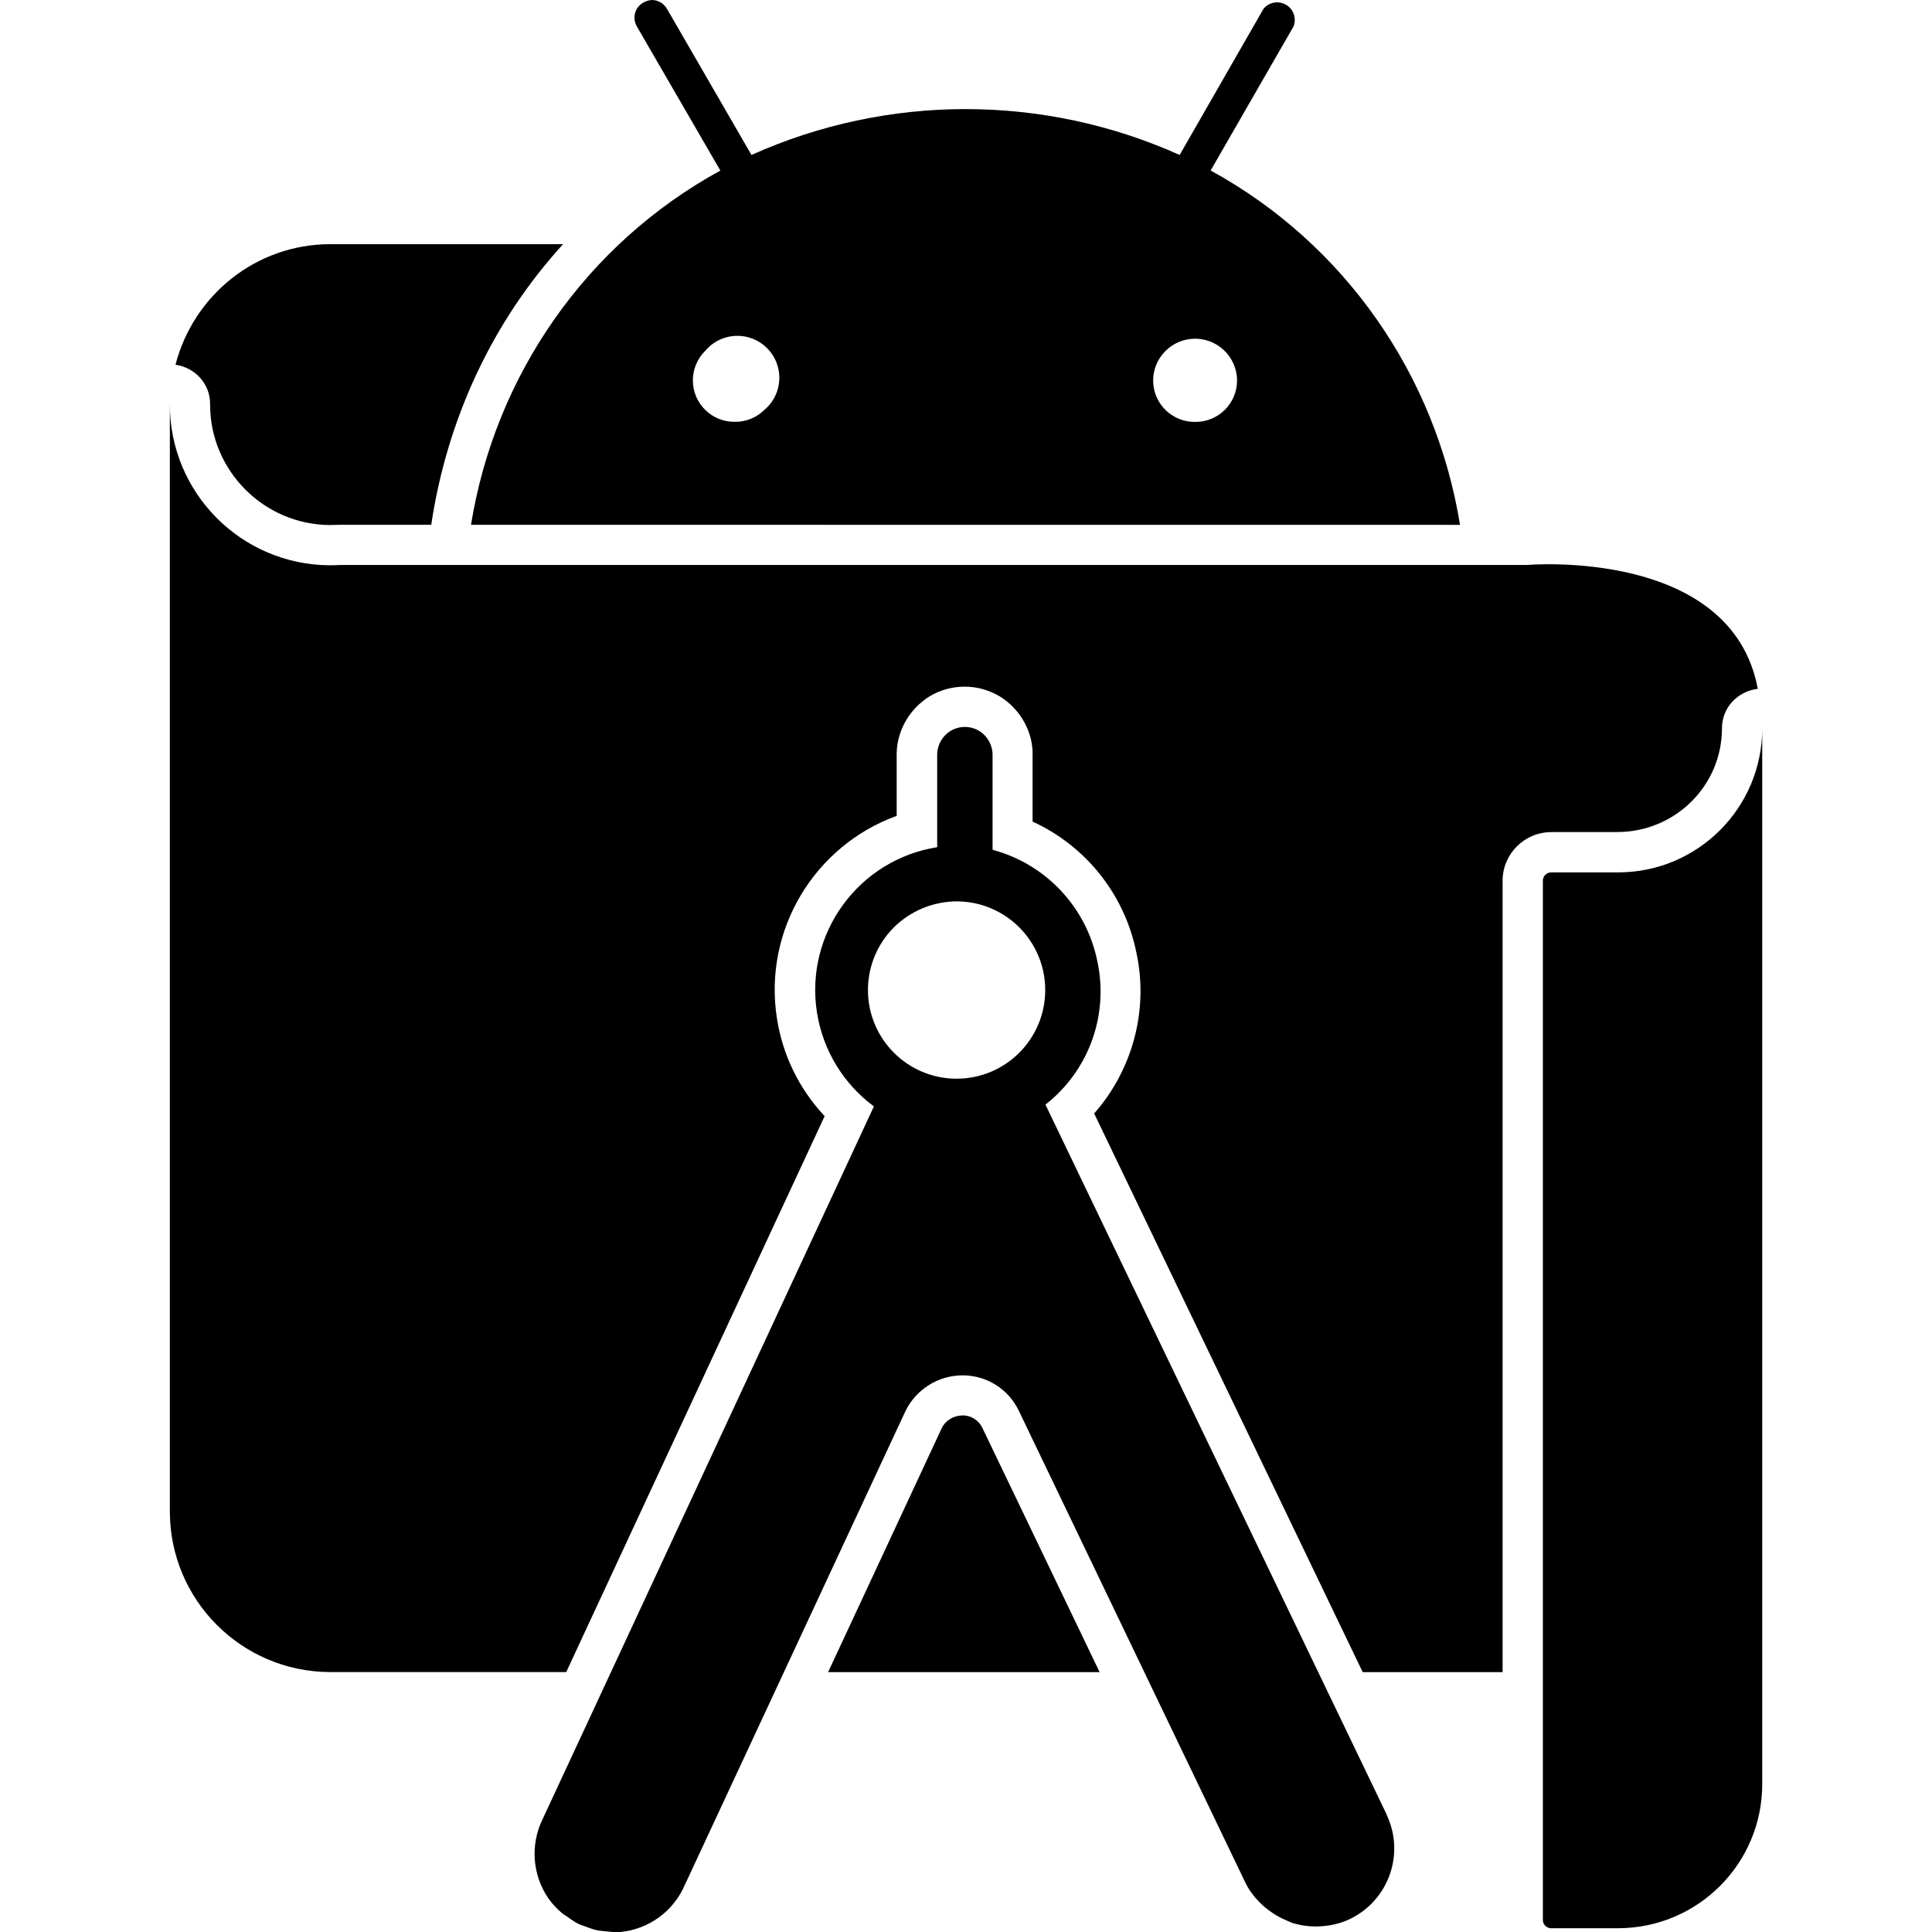
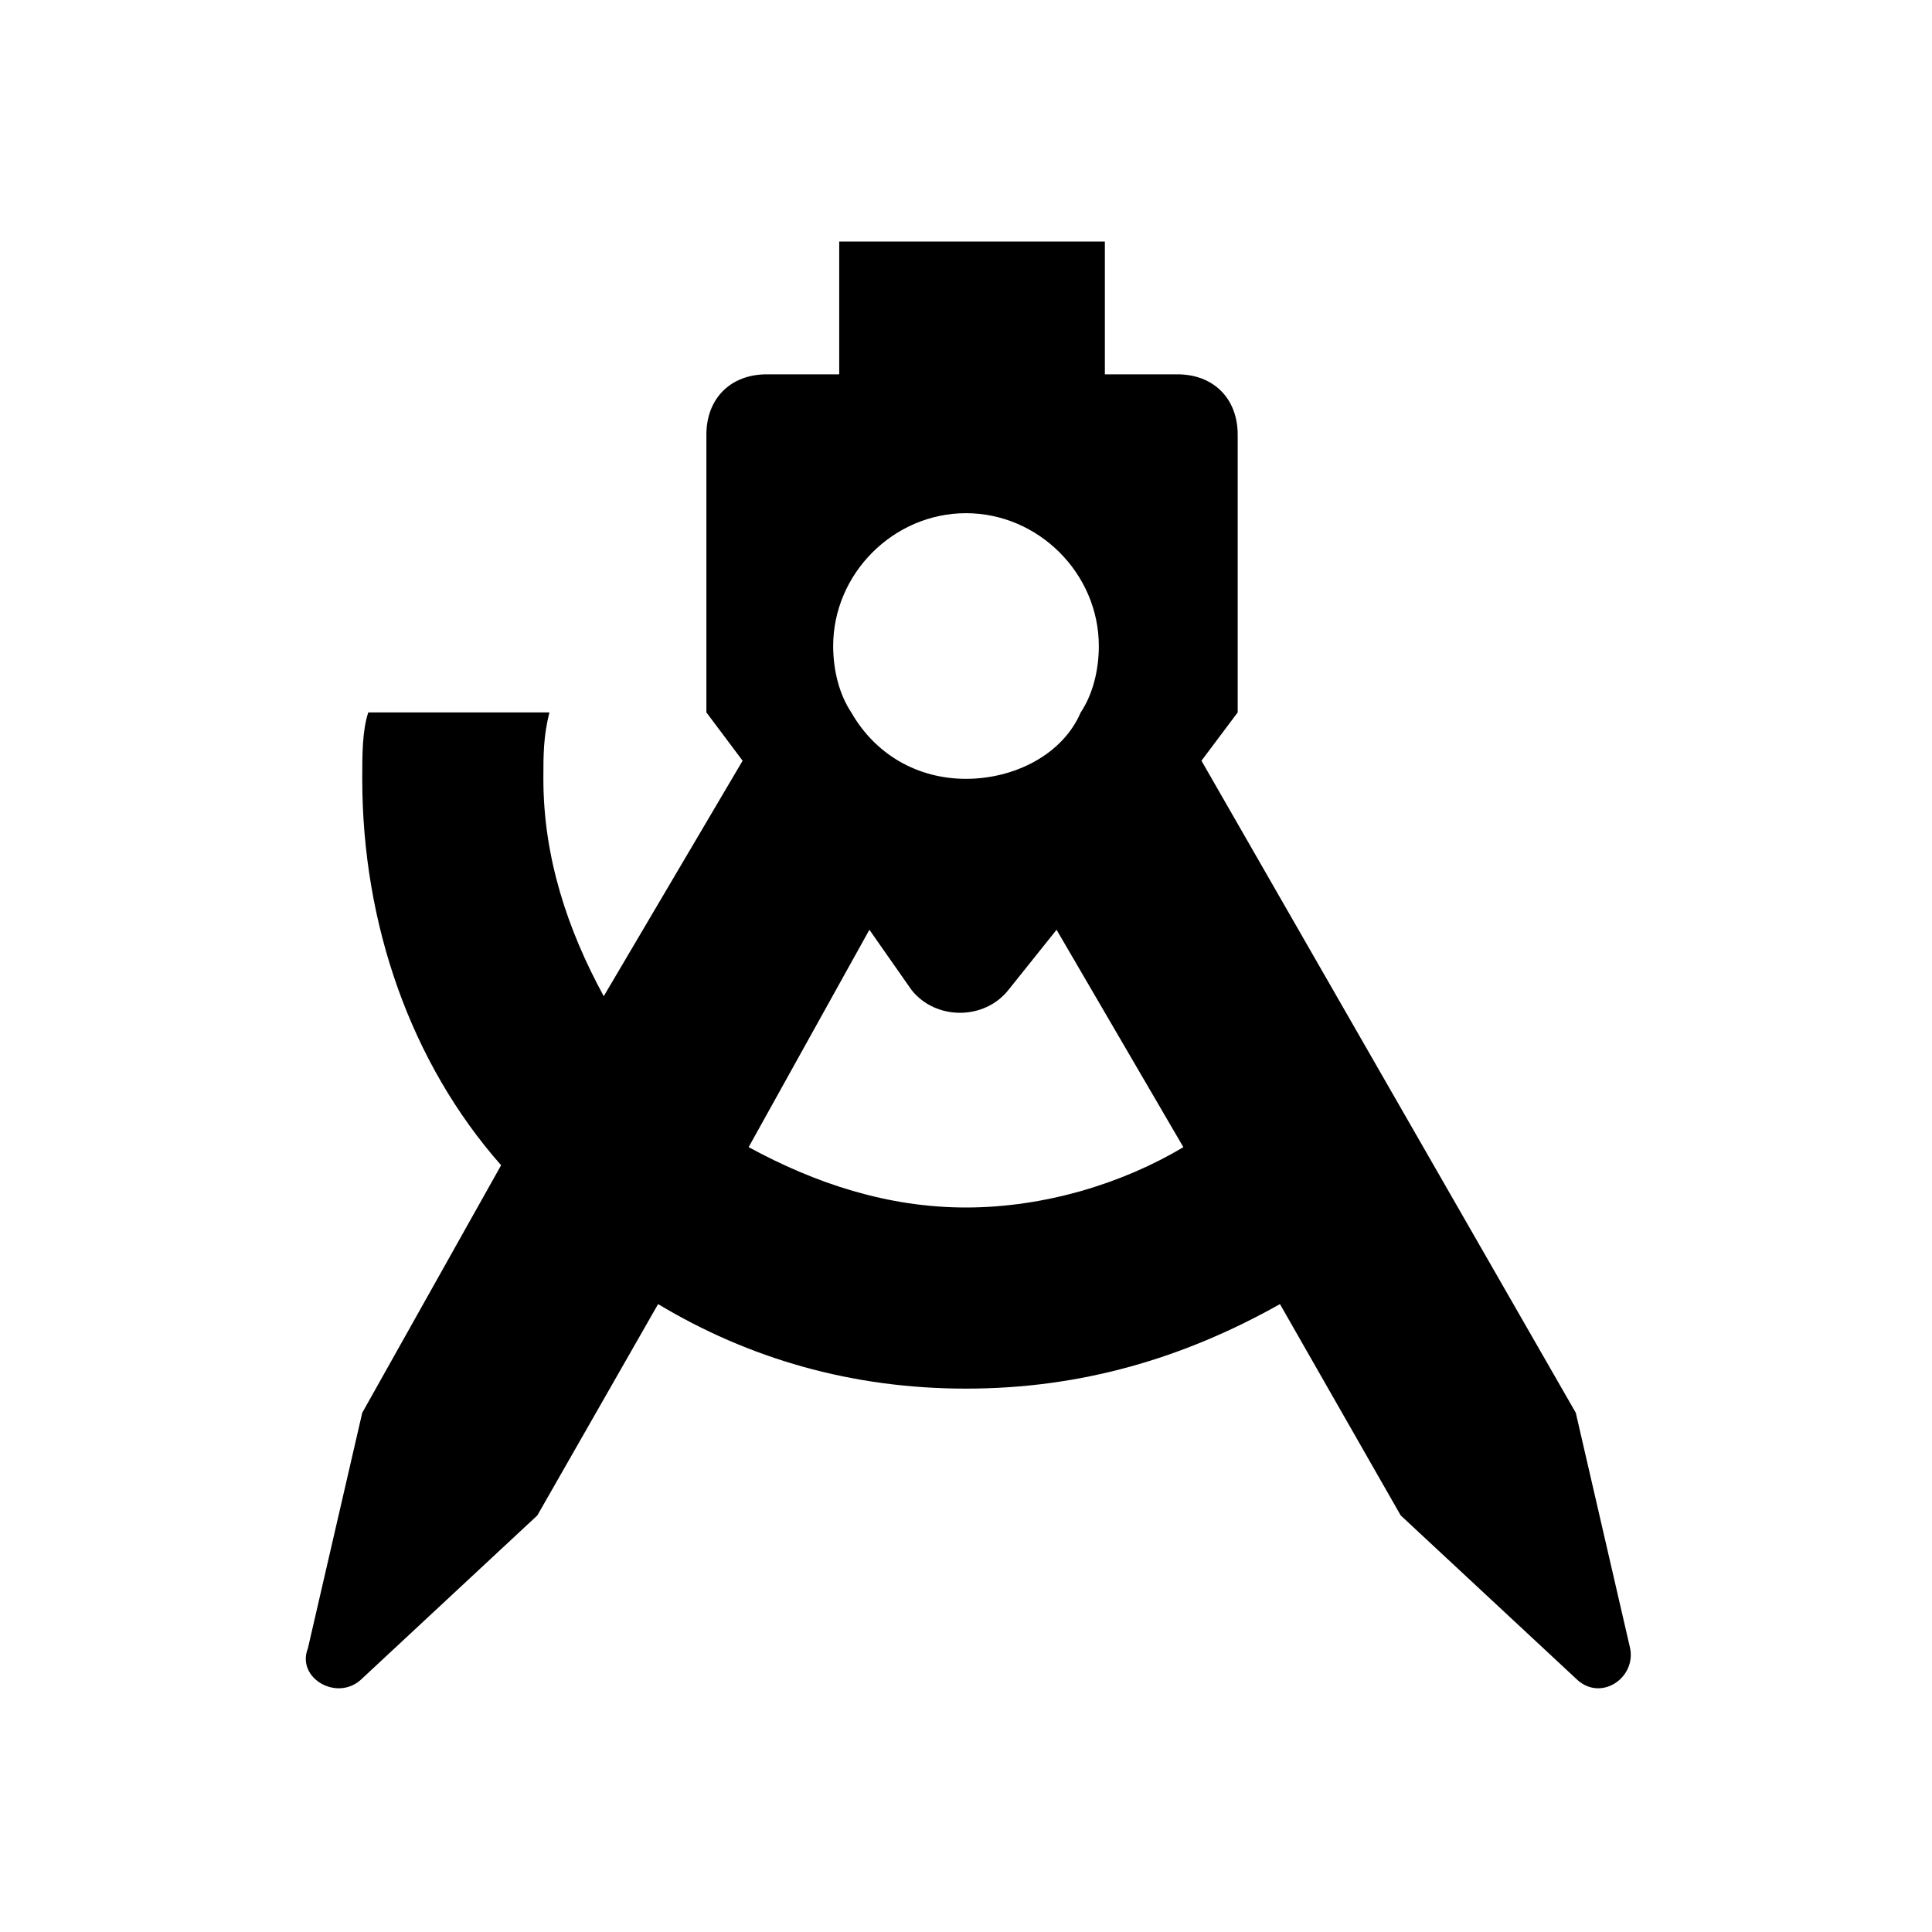
- <svg xmlns="http://www.w3.org/2000/svg" role="img" viewBox="0 0 24 24">
-   <path d="M19.269 10.337c-.332 0-.603.271-.603.603v9.832h-1.738l-3.336-6.94c.476-.539.68-1.286.524-2.001a2.286 2.286 0 0 0-1.289-1.625v-.812c.012-.287-.143-.579-.404-.741-.139-.083-.288-.123-.44-.123a.848.848 0 0 0-.432.118c-.27.167-.425.459-.412.766l-0.0.721c-1.015.367-1.662 1.415-1.487 2.52a2.282 2.282 0 0 0 .592 1.21l-3.21 6.906H4.093c-1.095-.007-1.98-.895-1.983-1.99V5.016c-.005 1.102.884 2.001 1.986 2.006a2.024 2.024 0 0 0 .133-.004h14.745s2.534-.219 2.862 1.539c-.249.029-.445.232-.445.489 0 .712-.579 1.29-1.303 1.29h-.818zM17.222 22.537c.235.484.033 1.066-.451 1.301-.13.063-.267.089-.402.093a.974.974 0 0 1-.319-.045c-.024-.008-.046-.021-.069-.03a.97.97 0 0 1-.228-.132c-.025-.019-.05-.038-.072-.06-.083-.078-.157-.167-.21-.276l-1.255-2.614-1.558-3.245a.772.772 0 0 0-.7-.444h-.002a.792.792 0 0 0-.708.444l-1.511 3.245-1.232 2.646a.972.972 0 0 1-.798.58c-.063.005-.124-.002-.185-.009-.034-.004-.069-.005-.102-.012-.049-.01-.095-.028-.142-.045-.03-.011-.061-.02-.09-.034-.05-.024-.095-.057-.14-.089-.022-.016-.046-.028-.066-.045a.986.986 0 0 1-.17-.184.979.979 0 0 1-.071-.985l.847-1.822 3.268-7.031a1.796 1.796 0 0 1-.707-1.164c-.155-.98.513-1.9 1.493-2.056V9.395a.354.354 0 0 1 .167-.316.347.347 0 0 1 .354 0 .354.354 0 0 1 .167.316v1.159l.013.006a1.803 1.803 0 0 1 1.288 1.378 1.784 1.784 0 0 1-.644 1.784l3.389 7.051.848 1.764zM12.984 12.306c.004-.608-.485-1.104-1.093-1.109a1.12 1.12 0 0 0-.786.322 1.101 1.101 0 0 0-.323.772c-.004.608.485 1.104 1.093 1.109h.008c.605 0 1.097-.488 1.101-1.093zm-1.027 5.277c-.112.001-.212.063-.257.155l-1.413 3.034h3.373l-1.456-3.033a.274.274 0 0 0-.247-.157zm8.143-6.746l-.013-0h-.818a.103.103 0 0 0-.103.103v12.91a.103.103 0 0 0 .097.103h.844c.986-.004 1.784-.804 1.784-1.79V9.047c0 .989-.801 1.79-1.79 1.79zM2.61 5.016v.019c.004.816.672 1.483 1.487 1.487a12.061 12.061 0 0 1 .131-.003h1.129c.197-1.315.761-2.525 1.638-3.486H4.099c-.927.003-1.697.64-1.919 1.498.242.035.43.235.43.486zm6.338-2.898L7.911.328a.219.219 0 0 1 0-.219A.238.238 0 0 1 8.098 0a.219.219 0 0 1 .187.109l1.05 1.816a6.491 6.491 0 0 1 5.319 0L15.696.109a.219.219 0 0 1 .373.219l-1.03 1.79c1.667.912 2.797 2.544 3.098 4.402l-12.286-.001c.3-1.857 1.431-3.488 3.097-4.4zm5.377 2.62a.515.515 0 0 0 .527.503.515.515 0 0 0 .515-.515.521.521 0 0 0-.888-.367.515.515 0 0 0-.154.379zm-5.718-.007a.515.515 0 0 0 .521.509.509.509 0 0 0 .367-.148.521.521 0 1 0-.734-.734.515.515 0 0 0-.154.373z" />
+ <svg xmlns="http://www.w3.org/2000/svg" fill="#000000" width="800px" height="800px" viewBox="0 0 32 32" id="Camada_1" version="1.1" xml:space="preserve">
+   <style type="text/css">
+ 	.st0{fill-rule:evenodd;clip-rule:evenodd;}
+ </style>
+   <path class="st0" d="M13.8,4h4.5v2.2h1.2c0.6,0,1,0.4,1,1v4.6l-0.6,0.8l6.2,10.8l0.9,3.9c0.1,0.5-0.5,0.9-0.9,0.5l-2.9-2.7l-2-3.5  C19.6,22.5,17.9,23,16,23s-3.6-0.5-5.1-1.4l-2,3.5L6,27.8c-0.4,0.4-1.1,0-0.9-0.5l0.9-3.9l2.3-4.1c-1.5-1.7-2.3-4-2.3-6.4  c0-0.4,0-0.8,0.1-1.1h3c-0.1,0.4-0.1,0.7-0.1,1.1c0,1.3,0.4,2.5,1,3.6l2.3-3.9l-0.6-0.8V7.2c0-0.6,0.4-1,1-1h1.2V4z M14.4,15.4  L12.4,19c1.1,0.6,2.3,1,3.6,1s2.6-0.4,3.6-1l-2.1-3.6l-0.8,1c-0.4,0.5-1.2,0.5-1.6,0L14.4,15.4z M14.1,11.8L14.1,11.8  c0.4,0.7,1.1,1.1,1.9,1.1c0.8,0,1.6-0.4,1.9-1.1c0.2-0.3,0.3-0.7,0.3-1.1c0-1.2-1-2.2-2.2-2.2s-2.2,1-2.2,2.2  C13.8,11.1,13.9,11.5,14.1,11.8z" />
</svg>
